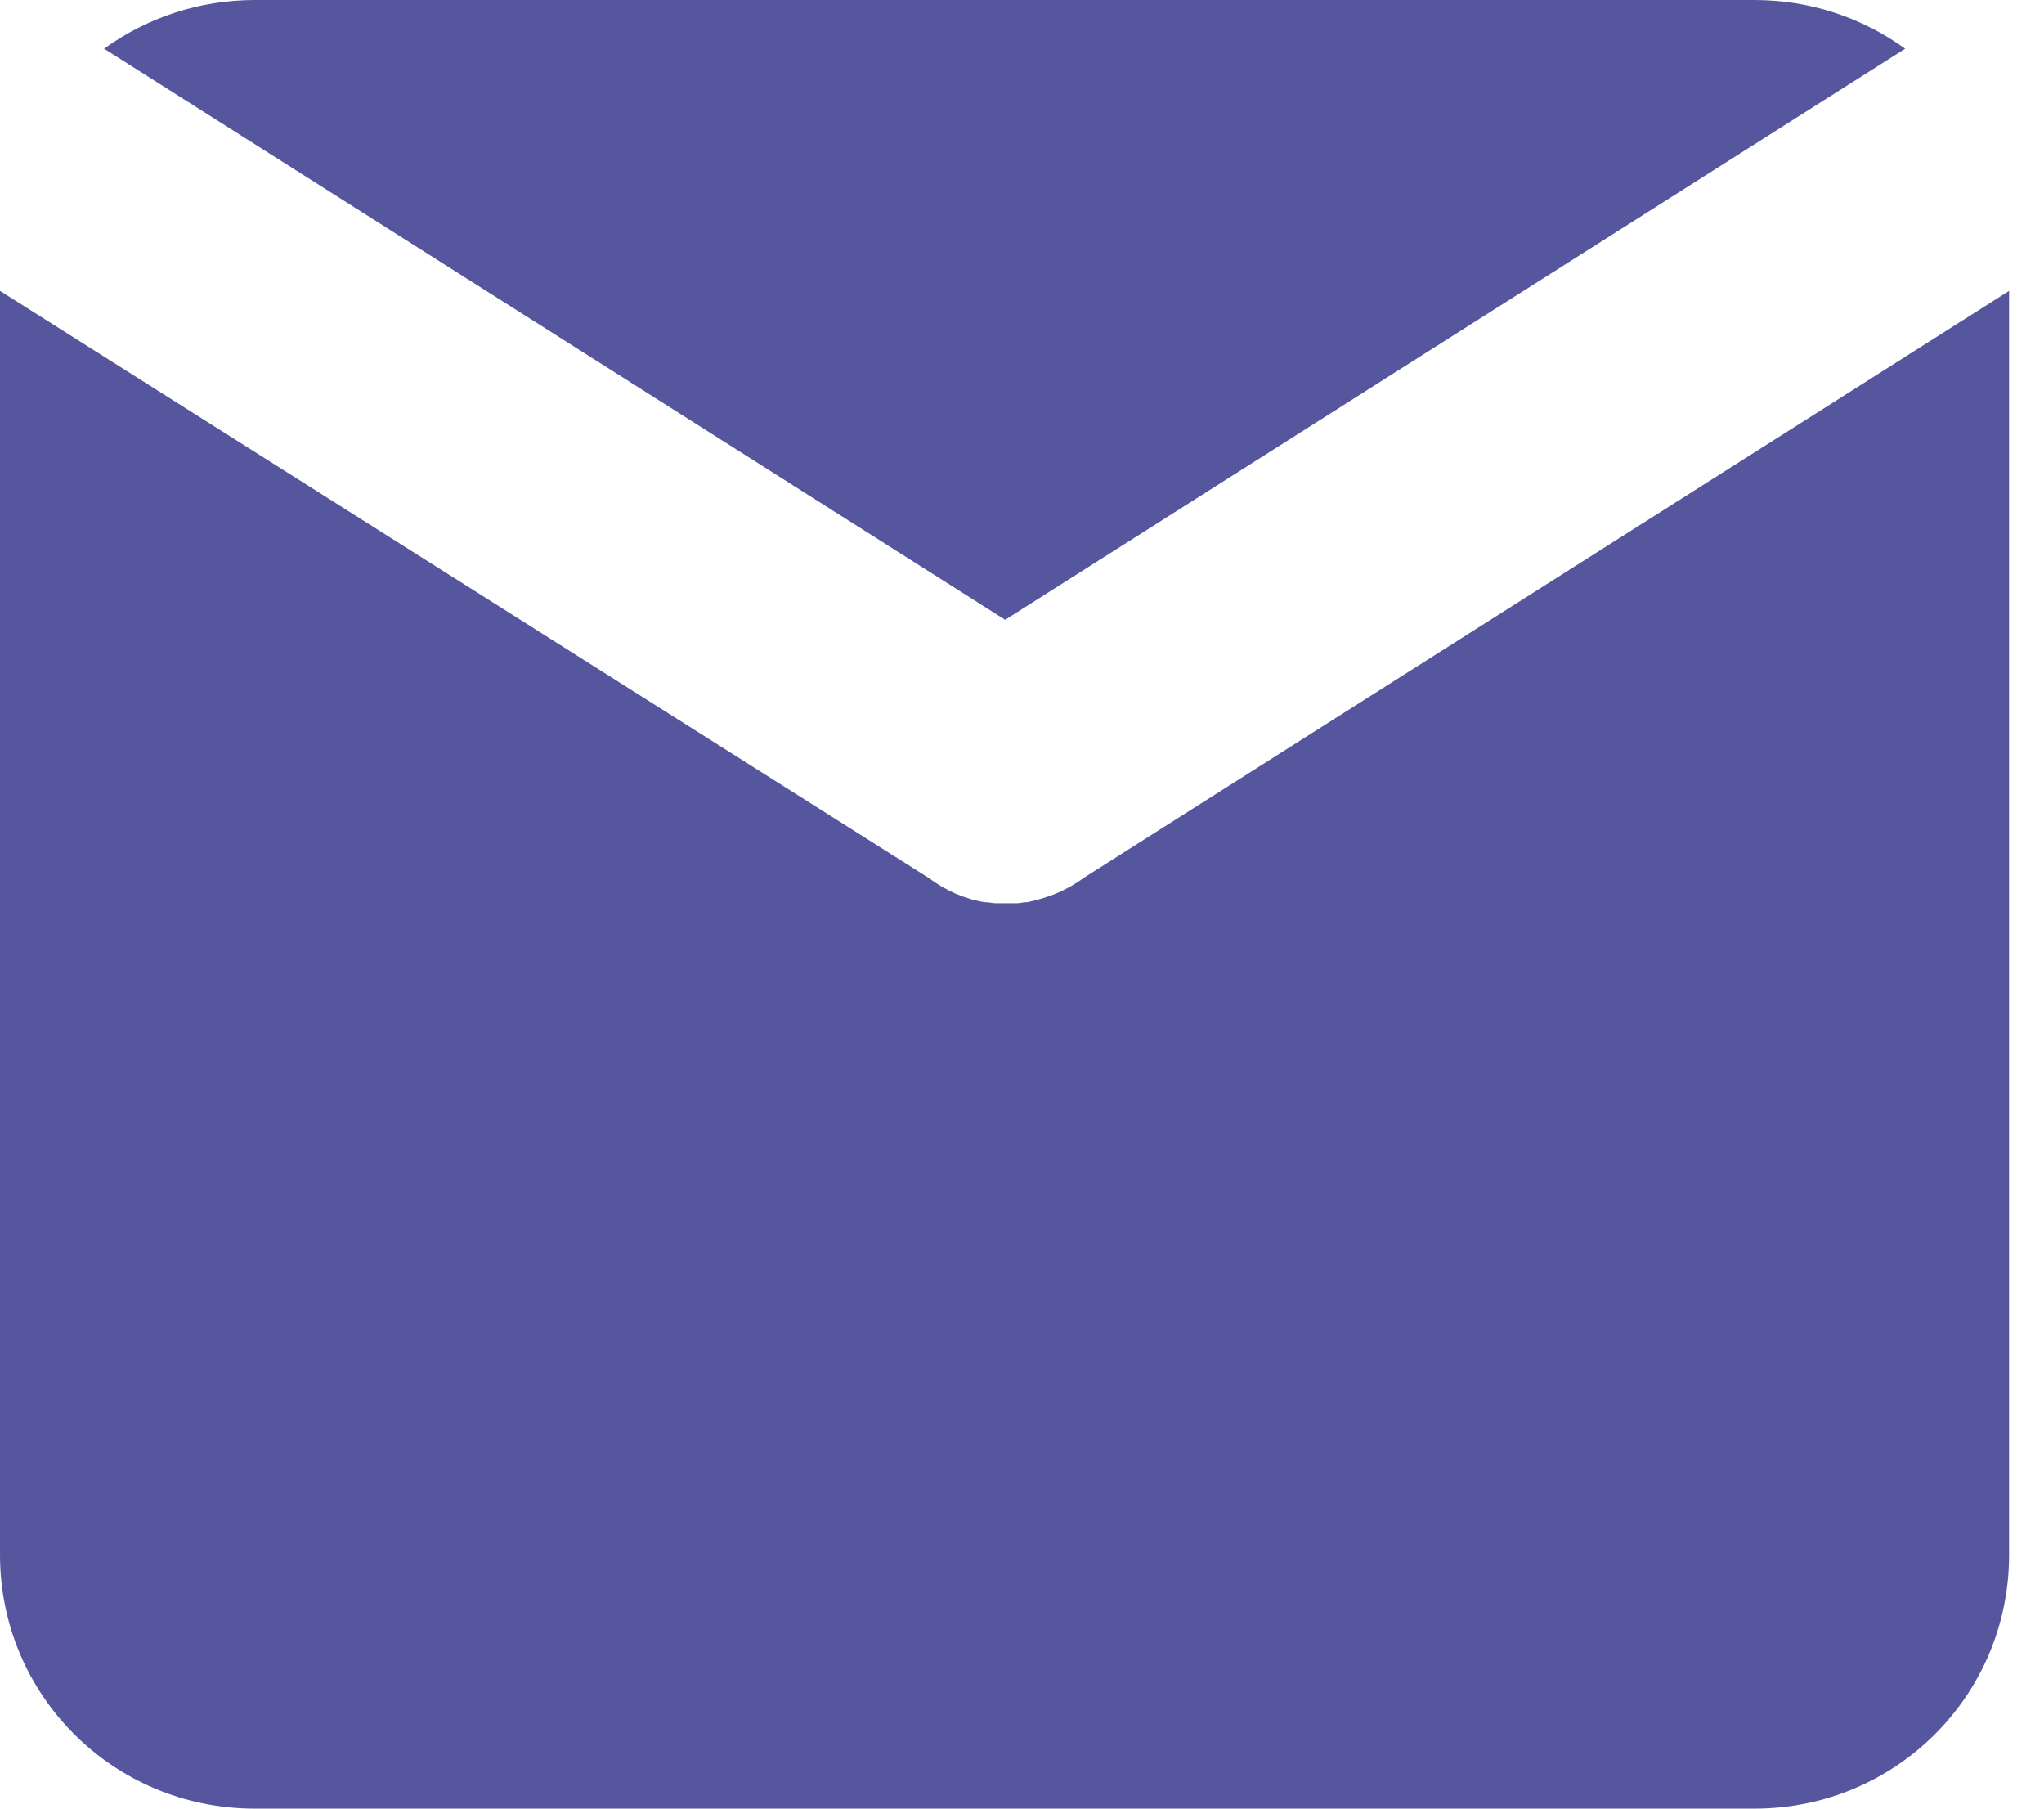
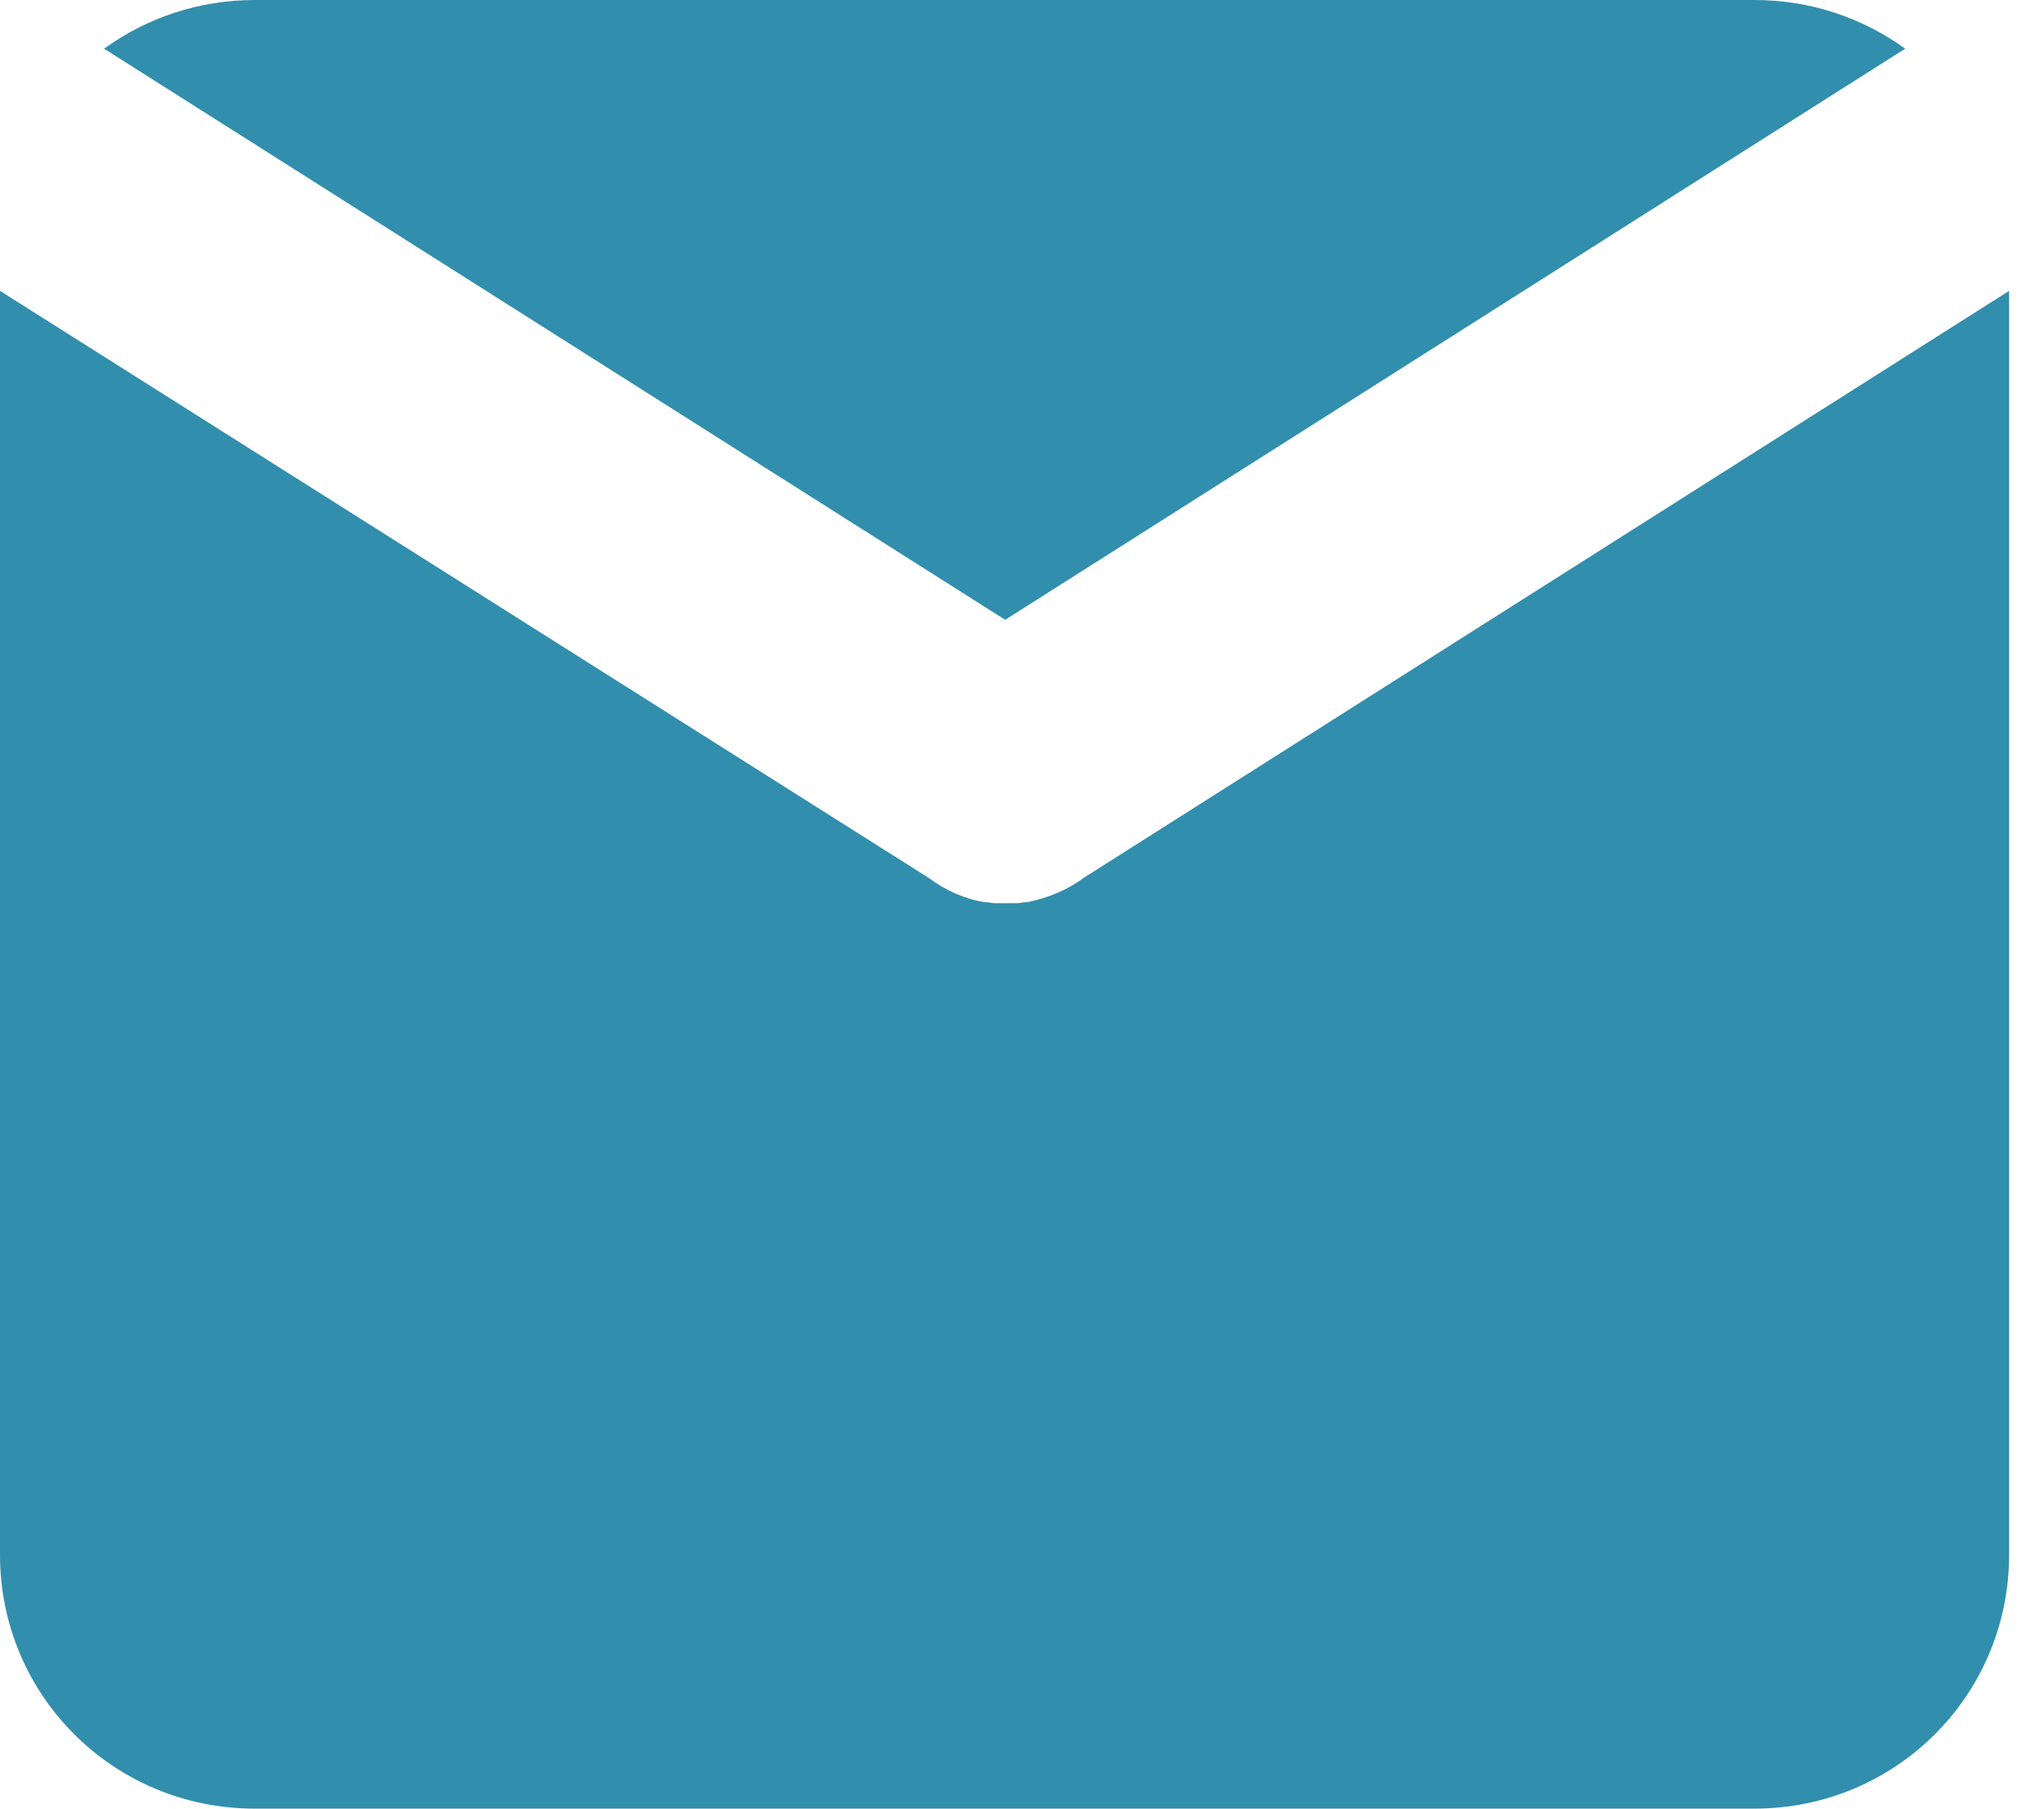
<svg xmlns="http://www.w3.org/2000/svg" width="26" height="23" viewBox="0 0 26 23" fill="none">
-   <path d="M12.786 7.882L24.234 0.619C23.694 0.229 23.033 0 22.317 0H3.241C2.526 0 1.864 0.229 1.324 0.619L12.786 7.882Z" fill="#55569E" />
-   <path d="M13.784 11.164C13.568 11.325 13.325 11.419 13.068 11.473H13.055C13.014 11.473 12.974 11.486 12.933 11.486C12.92 11.486 12.893 11.486 12.879 11.486C12.852 11.486 12.825 11.486 12.798 11.486C12.771 11.486 12.744 11.486 12.717 11.486C12.704 11.486 12.677 11.486 12.663 11.486C12.623 11.486 12.582 11.473 12.542 11.473H12.528C12.272 11.433 12.029 11.325 11.813 11.164L0 3.699V5.461V8.769V9.536V19.772C0 21.561 1.445 23 3.24 23H22.316C24.112 23 25.556 21.561 25.556 19.772V9.536V8.769V5.461V3.699L13.784 11.164Z" fill="#55569E" />
+   <path d="M12.786 7.882L24.234 0.619C23.694 0.229 23.033 0 22.317 0H3.241C2.526 0 1.864 0.229 1.324 0.619L12.786 7.882Z" fill="#318EAD" />
+   <path d="M13.784 11.164C13.568 11.325 13.325 11.419 13.068 11.473H13.055C13.014 11.473 12.974 11.486 12.933 11.486C12.92 11.486 12.893 11.486 12.879 11.486C12.852 11.486 12.825 11.486 12.798 11.486C12.771 11.486 12.744 11.486 12.717 11.486C12.704 11.486 12.677 11.486 12.663 11.486C12.623 11.486 12.582 11.473 12.542 11.473H12.528C12.272 11.433 12.029 11.325 11.813 11.164L0 3.699V5.461V8.769V9.536V19.772C0 21.561 1.445 23 3.24 23H22.316C24.112 23 25.556 21.561 25.556 19.772V9.536V8.769V5.461V3.699L13.784 11.164Z" fill="#318EAD" />
</svg>
